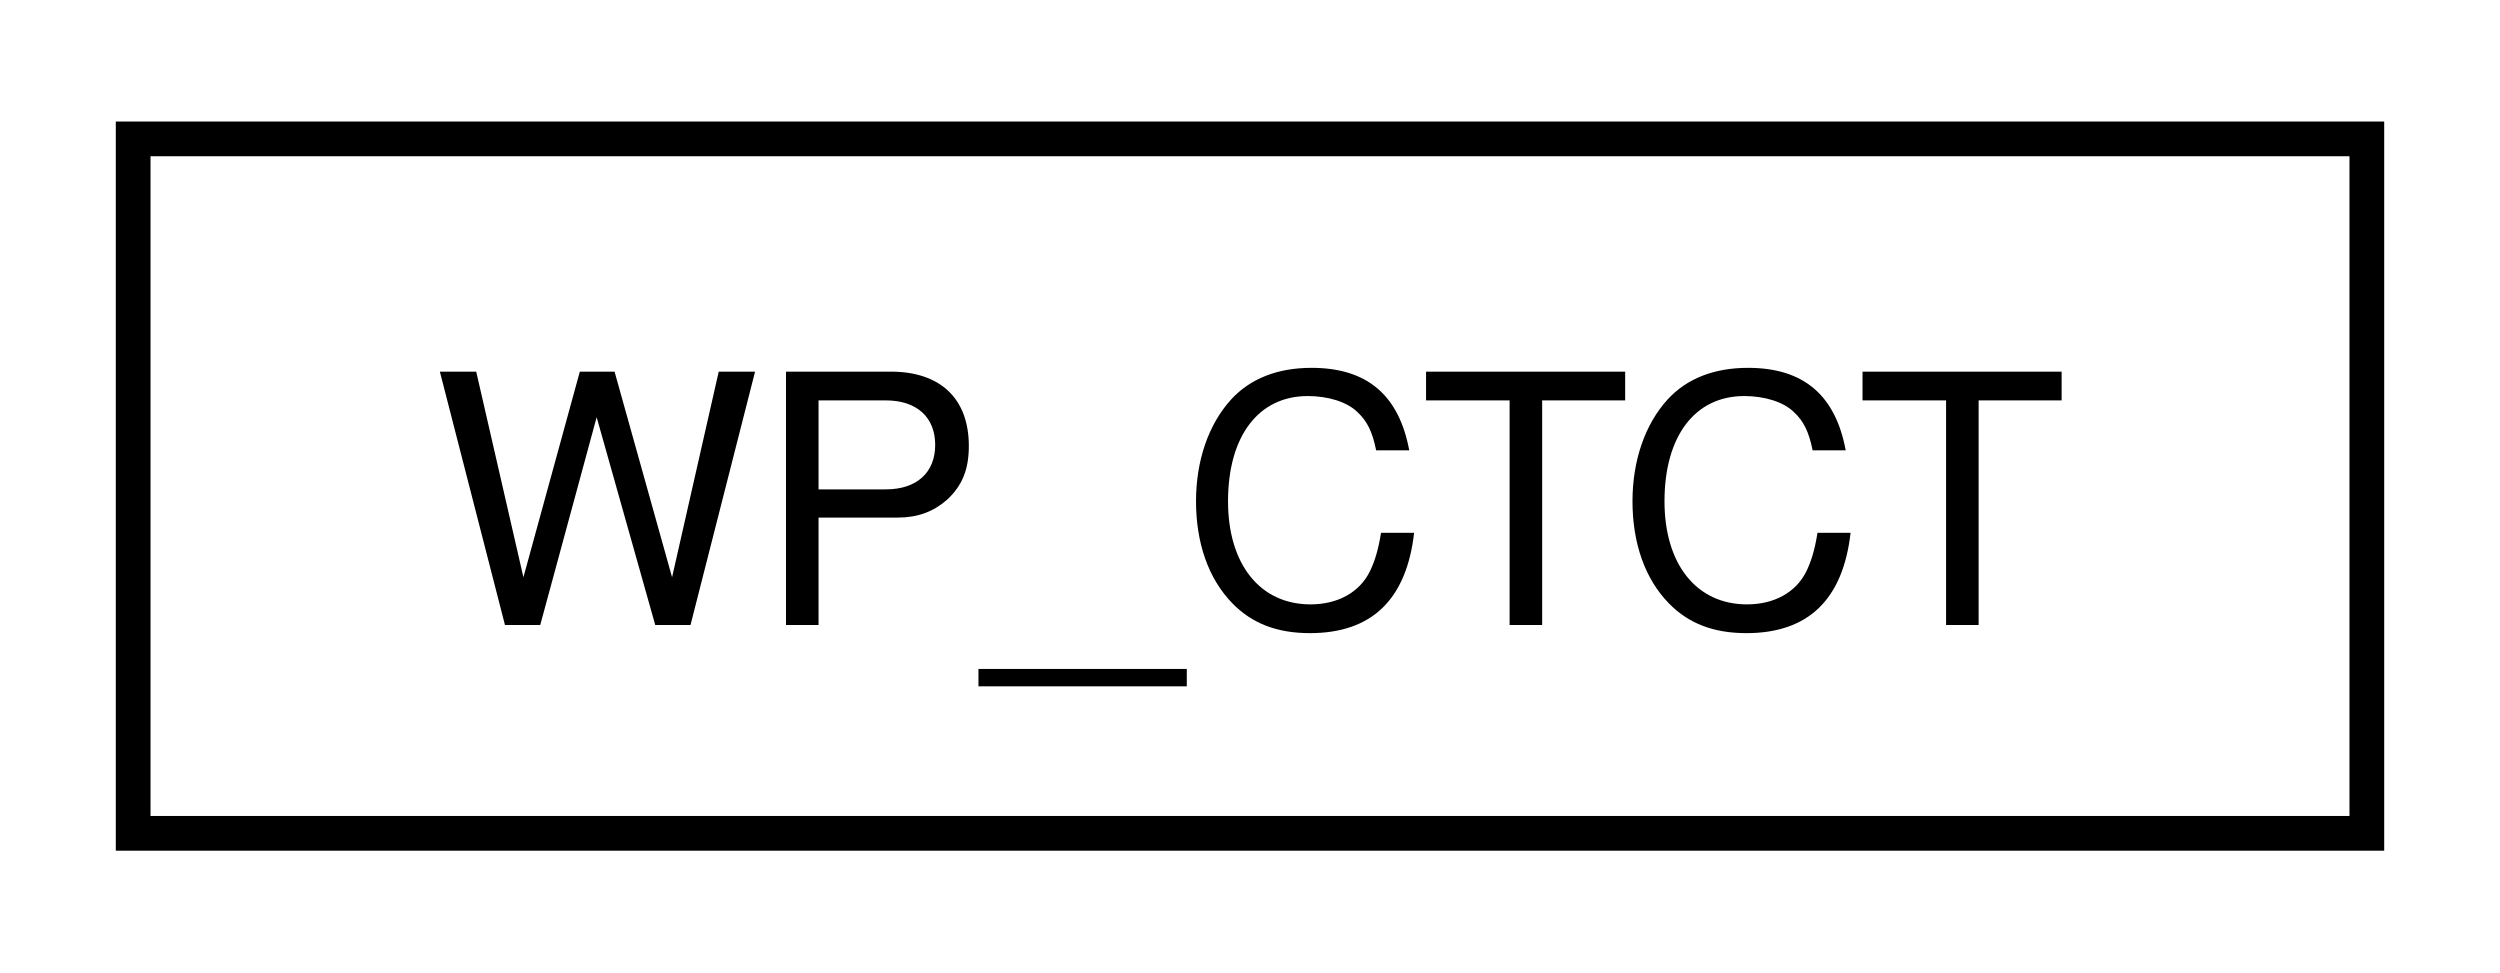
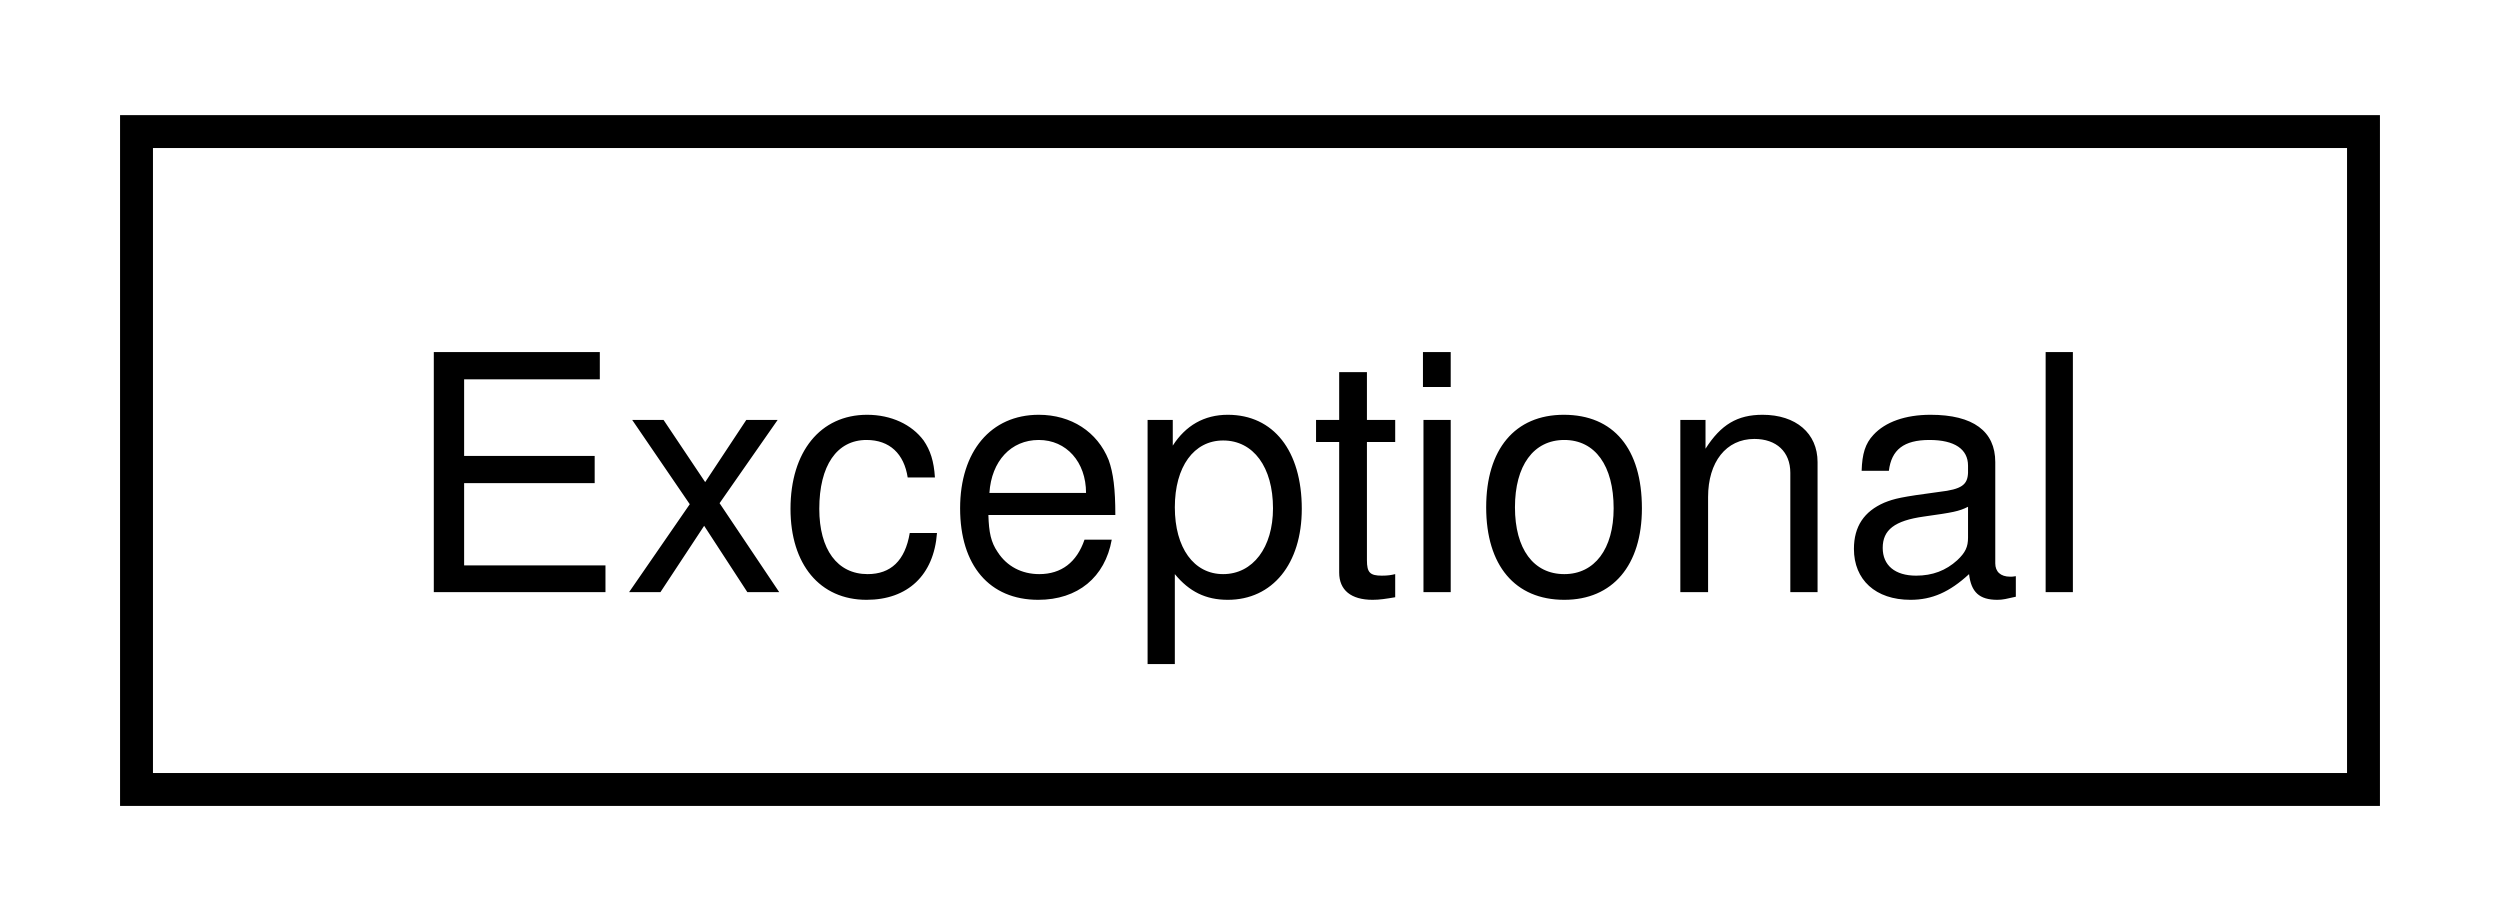
- <svg xmlns="http://www.w3.org/2000/svg" xmlns:xlink="http://www.w3.org/1999/xlink" width="72pt" height="28pt" viewBox="0.00 0.00 72.00 28.00">
+ <svg xmlns="http://www.w3.org/2000/svg" xmlns:xlink="http://www.w3.org/1999/xlink" width="76pt" height="28pt" viewBox="0.00 0.00 76.00 28.00">
  <g id="graph0" class="graph" transform="scale(1 1) rotate(0) translate(4 24)">
-     <polygon fill="white" stroke="white" points="-4,5 -4,-24 69,-24 69,5 -4,5" />
+     <polygon fill="white" stroke="white" points="-4,5 -4,-24 73,-24 73,5 -4,5" />
    <g id="node1" class="node">
      <g id="a_node1">
-         <a xlink:href="class_w_p___c_t_c_t.html" target="_top" xlink:title="WP_CTCT">
-           <polygon fill="white" stroke="black" points="-0.165,-0 -0.165,-20 64.165,-20 64.165,-0 -0.165,-0" />
-           <text text-anchor="middle" x="32" y="-6" font-family="Helvetica,sans-Serif" font-size="10.00">WP_CTCT</text>
+         <a xlink:href="class_exceptional.html" target="_top" xlink:title="Exceptional">
+           <polygon fill="white" stroke="black" points="0.15,-0 0.15,-20 67.85,-20 67.85,-0 0.15,-0" />
+           <text text-anchor="middle" x="34" y="-6" font-family="Helvetica,sans-Serif" font-size="10.00">Exceptional</text>
        </a>
      </g>
    </g>
  </g>
</svg>
